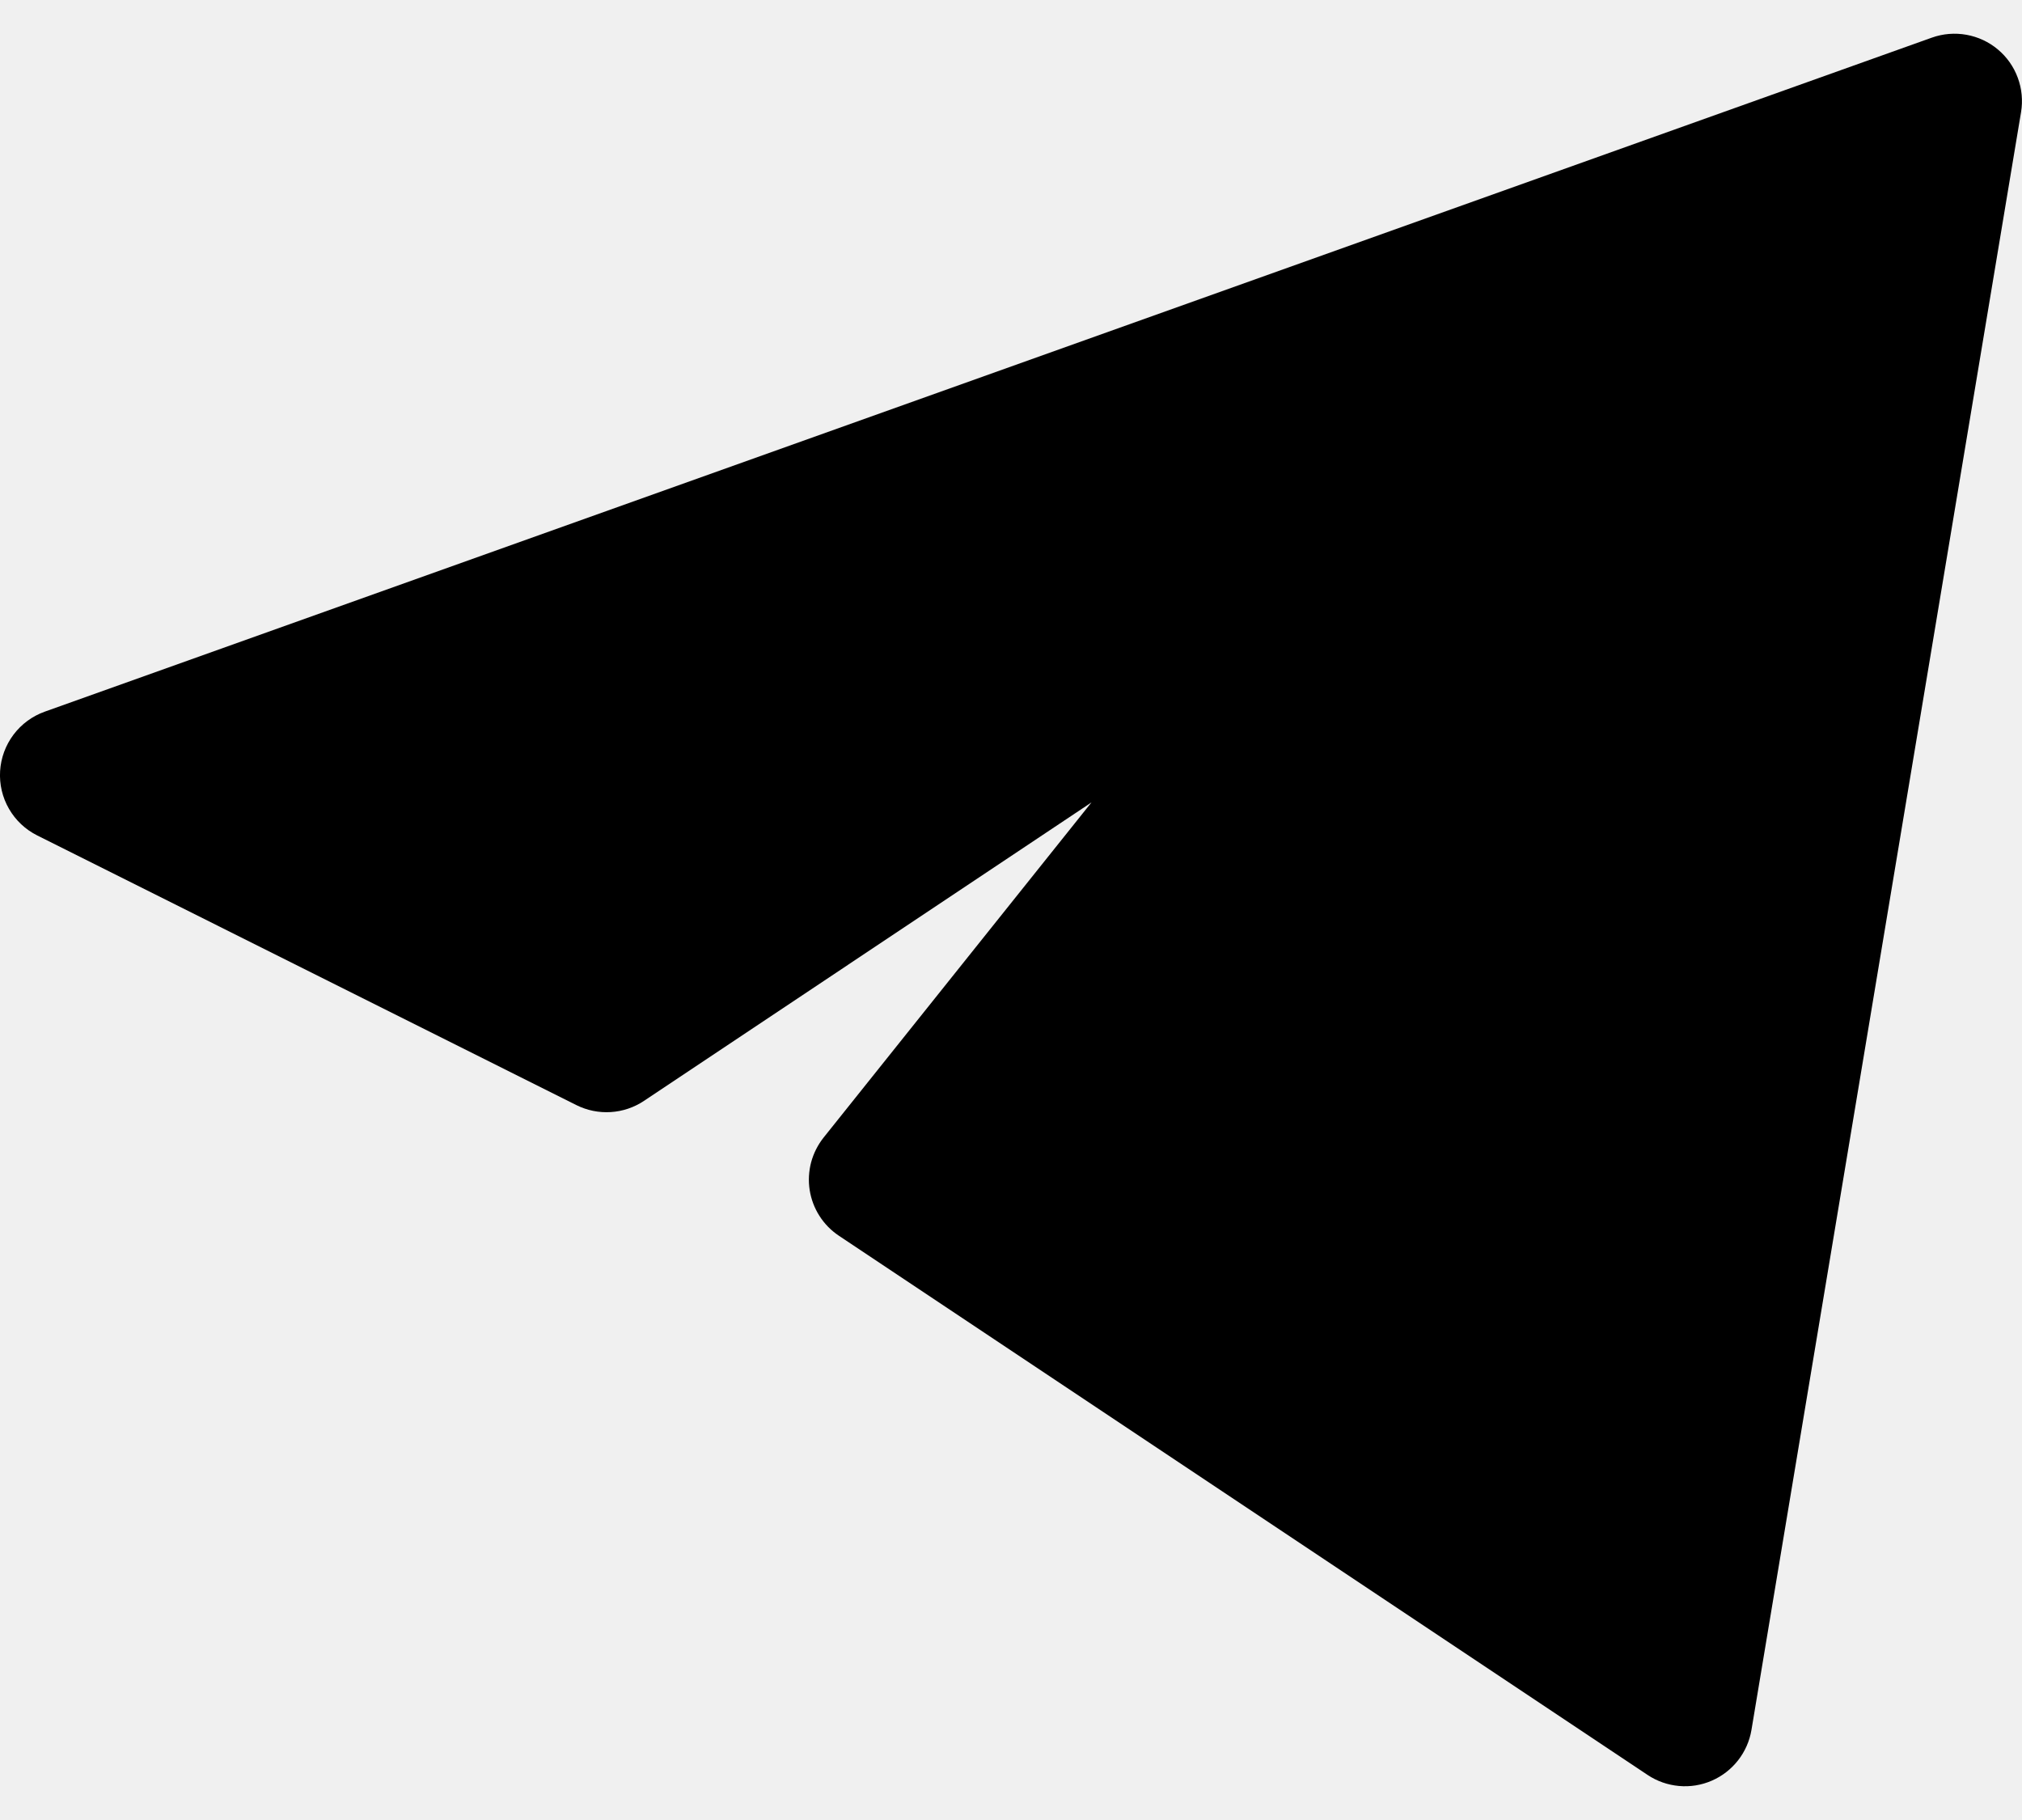
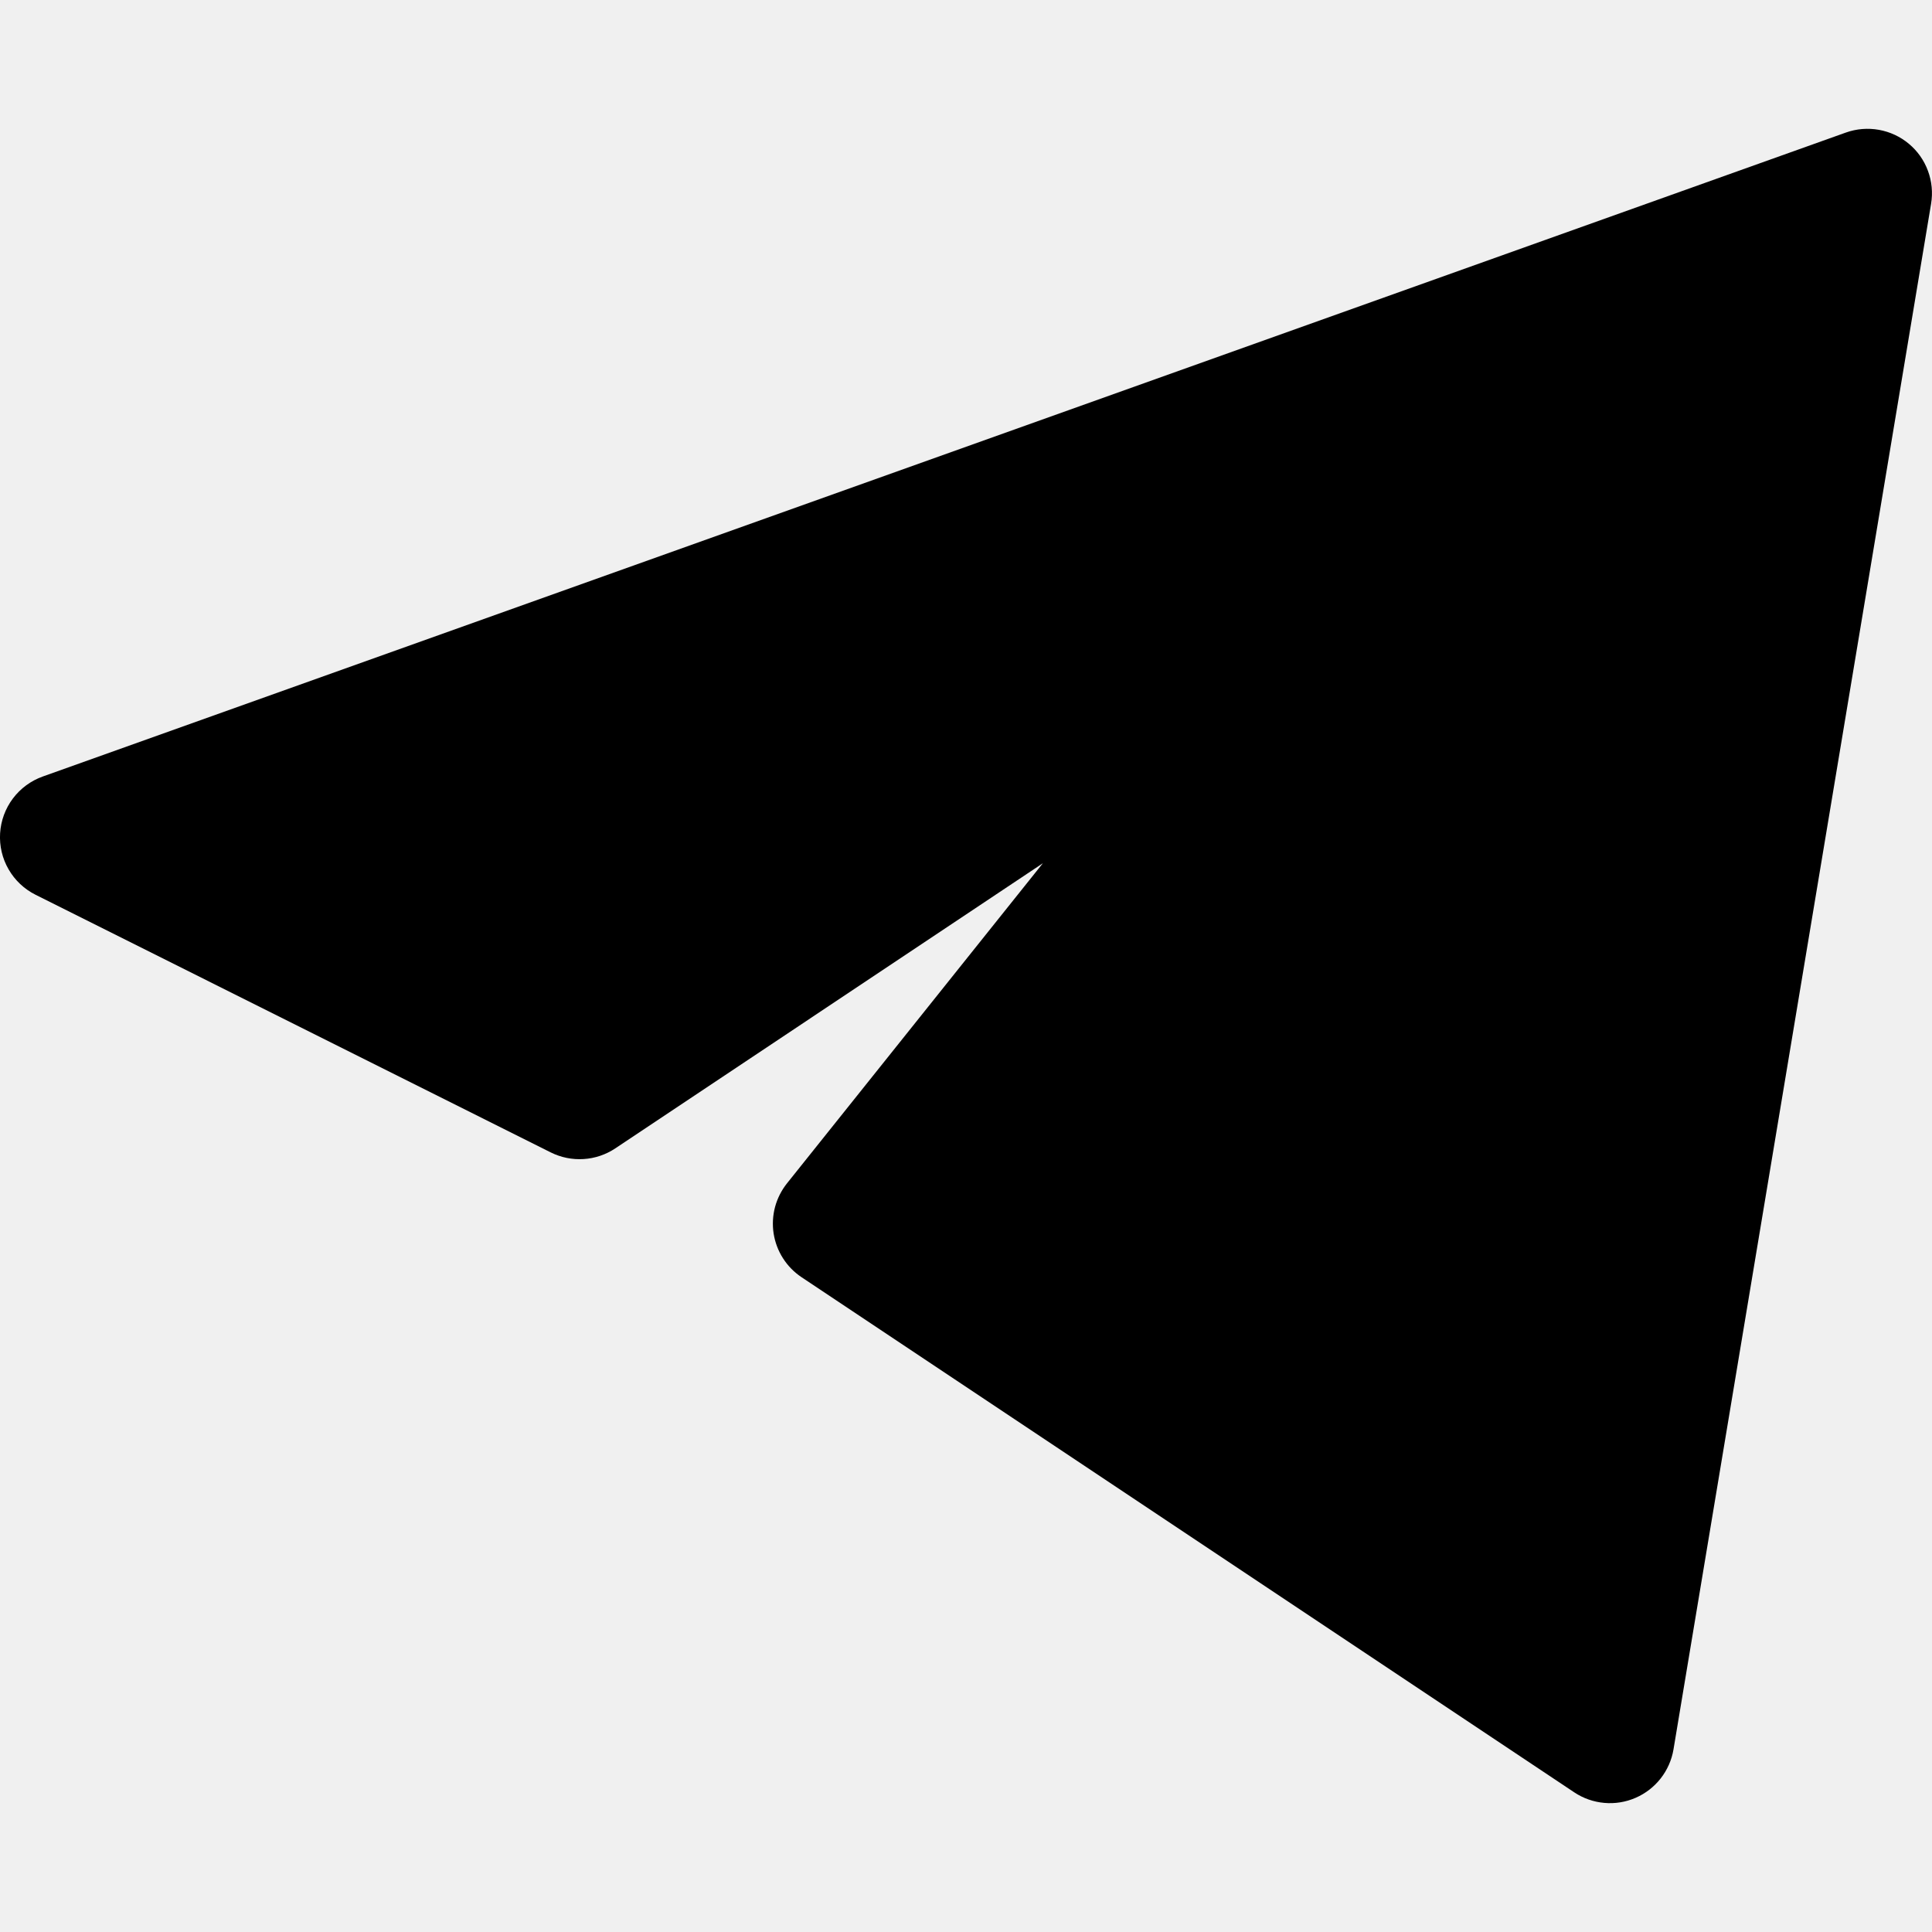
- <svg xmlns="http://www.w3.org/2000/svg" width="40" height="36" viewBox="0 0 40 36" fill="none">
-   <path d="M39.981 2.219C40.019 1.99 39.997 1.755 39.916 1.537C39.836 1.319 39.7 1.126 39.521 0.977C39.343 0.828 39.13 0.729 38.901 0.688C38.672 0.647 38.437 0.666 38.218 0.744L0.885 14.077C0.639 14.165 0.424 14.323 0.267 14.532C0.11 14.741 0.018 14.991 0.002 15.252C-0.014 15.513 0.047 15.773 0.178 15.999C0.308 16.225 0.502 16.408 0.736 16.525L11.402 21.859C11.613 21.964 11.847 22.012 12.082 21.997C12.316 21.983 12.543 21.906 12.739 21.776L21.592 15.872L16.293 22.501C16.178 22.646 16.094 22.812 16.046 22.991C15.999 23.169 15.989 23.356 16.017 23.538C16.046 23.721 16.111 23.895 16.211 24.051C16.31 24.207 16.441 24.34 16.595 24.443L32.594 35.109C32.78 35.233 32.993 35.307 33.215 35.327C33.436 35.347 33.659 35.311 33.863 35.222C34.067 35.134 34.246 34.995 34.383 34.82C34.52 34.645 34.611 34.438 34.648 34.219L39.981 2.219Z" fill="black" />
+ <svg xmlns="http://www.w3.org/2000/svg" width="40" height="40" viewBox="0 0 40 40" fill="none">
+   <g clip-path="url(#clip0_36530_164)">
+     <path d="M39.981 4.219C40.019 3.99 39.997 3.755 39.916 3.537C39.836 3.319 39.7 3.126 39.521 2.977C39.343 2.828 39.13 2.729 38.901 2.688C38.672 2.647 38.437 2.666 38.218 2.744L0.885 16.077C0.639 16.165 0.424 16.323 0.267 16.532C0.11 16.741 0.018 16.991 0.002 17.252C-0.014 17.513 0.047 17.773 0.178 17.999C0.308 18.225 0.502 18.408 0.736 18.525L11.402 23.859C11.613 23.964 11.847 24.012 12.082 23.997C12.316 23.983 12.543 23.906 12.739 23.776L21.592 17.872L16.293 24.501C16.178 24.646 16.094 24.812 16.046 24.991C15.999 25.169 15.989 25.356 16.017 25.538C16.046 25.721 16.111 25.895 16.211 26.051C16.31 26.207 16.441 26.34 16.595 26.443L32.594 37.109C32.78 37.233 32.993 37.307 33.215 37.327C33.436 37.347 33.659 37.311 33.863 37.222C34.067 37.134 34.246 36.995 34.383 36.82C34.52 36.645 34.611 36.438 34.648 36.219L39.981 4.219Z" fill="black" />
+   </g>
+   <defs>
+     <clipPath id="clip0_36530_164">
+       <rect width="40" height="40" fill="white" />
+     </clipPath>
+   </defs>
</svg>
